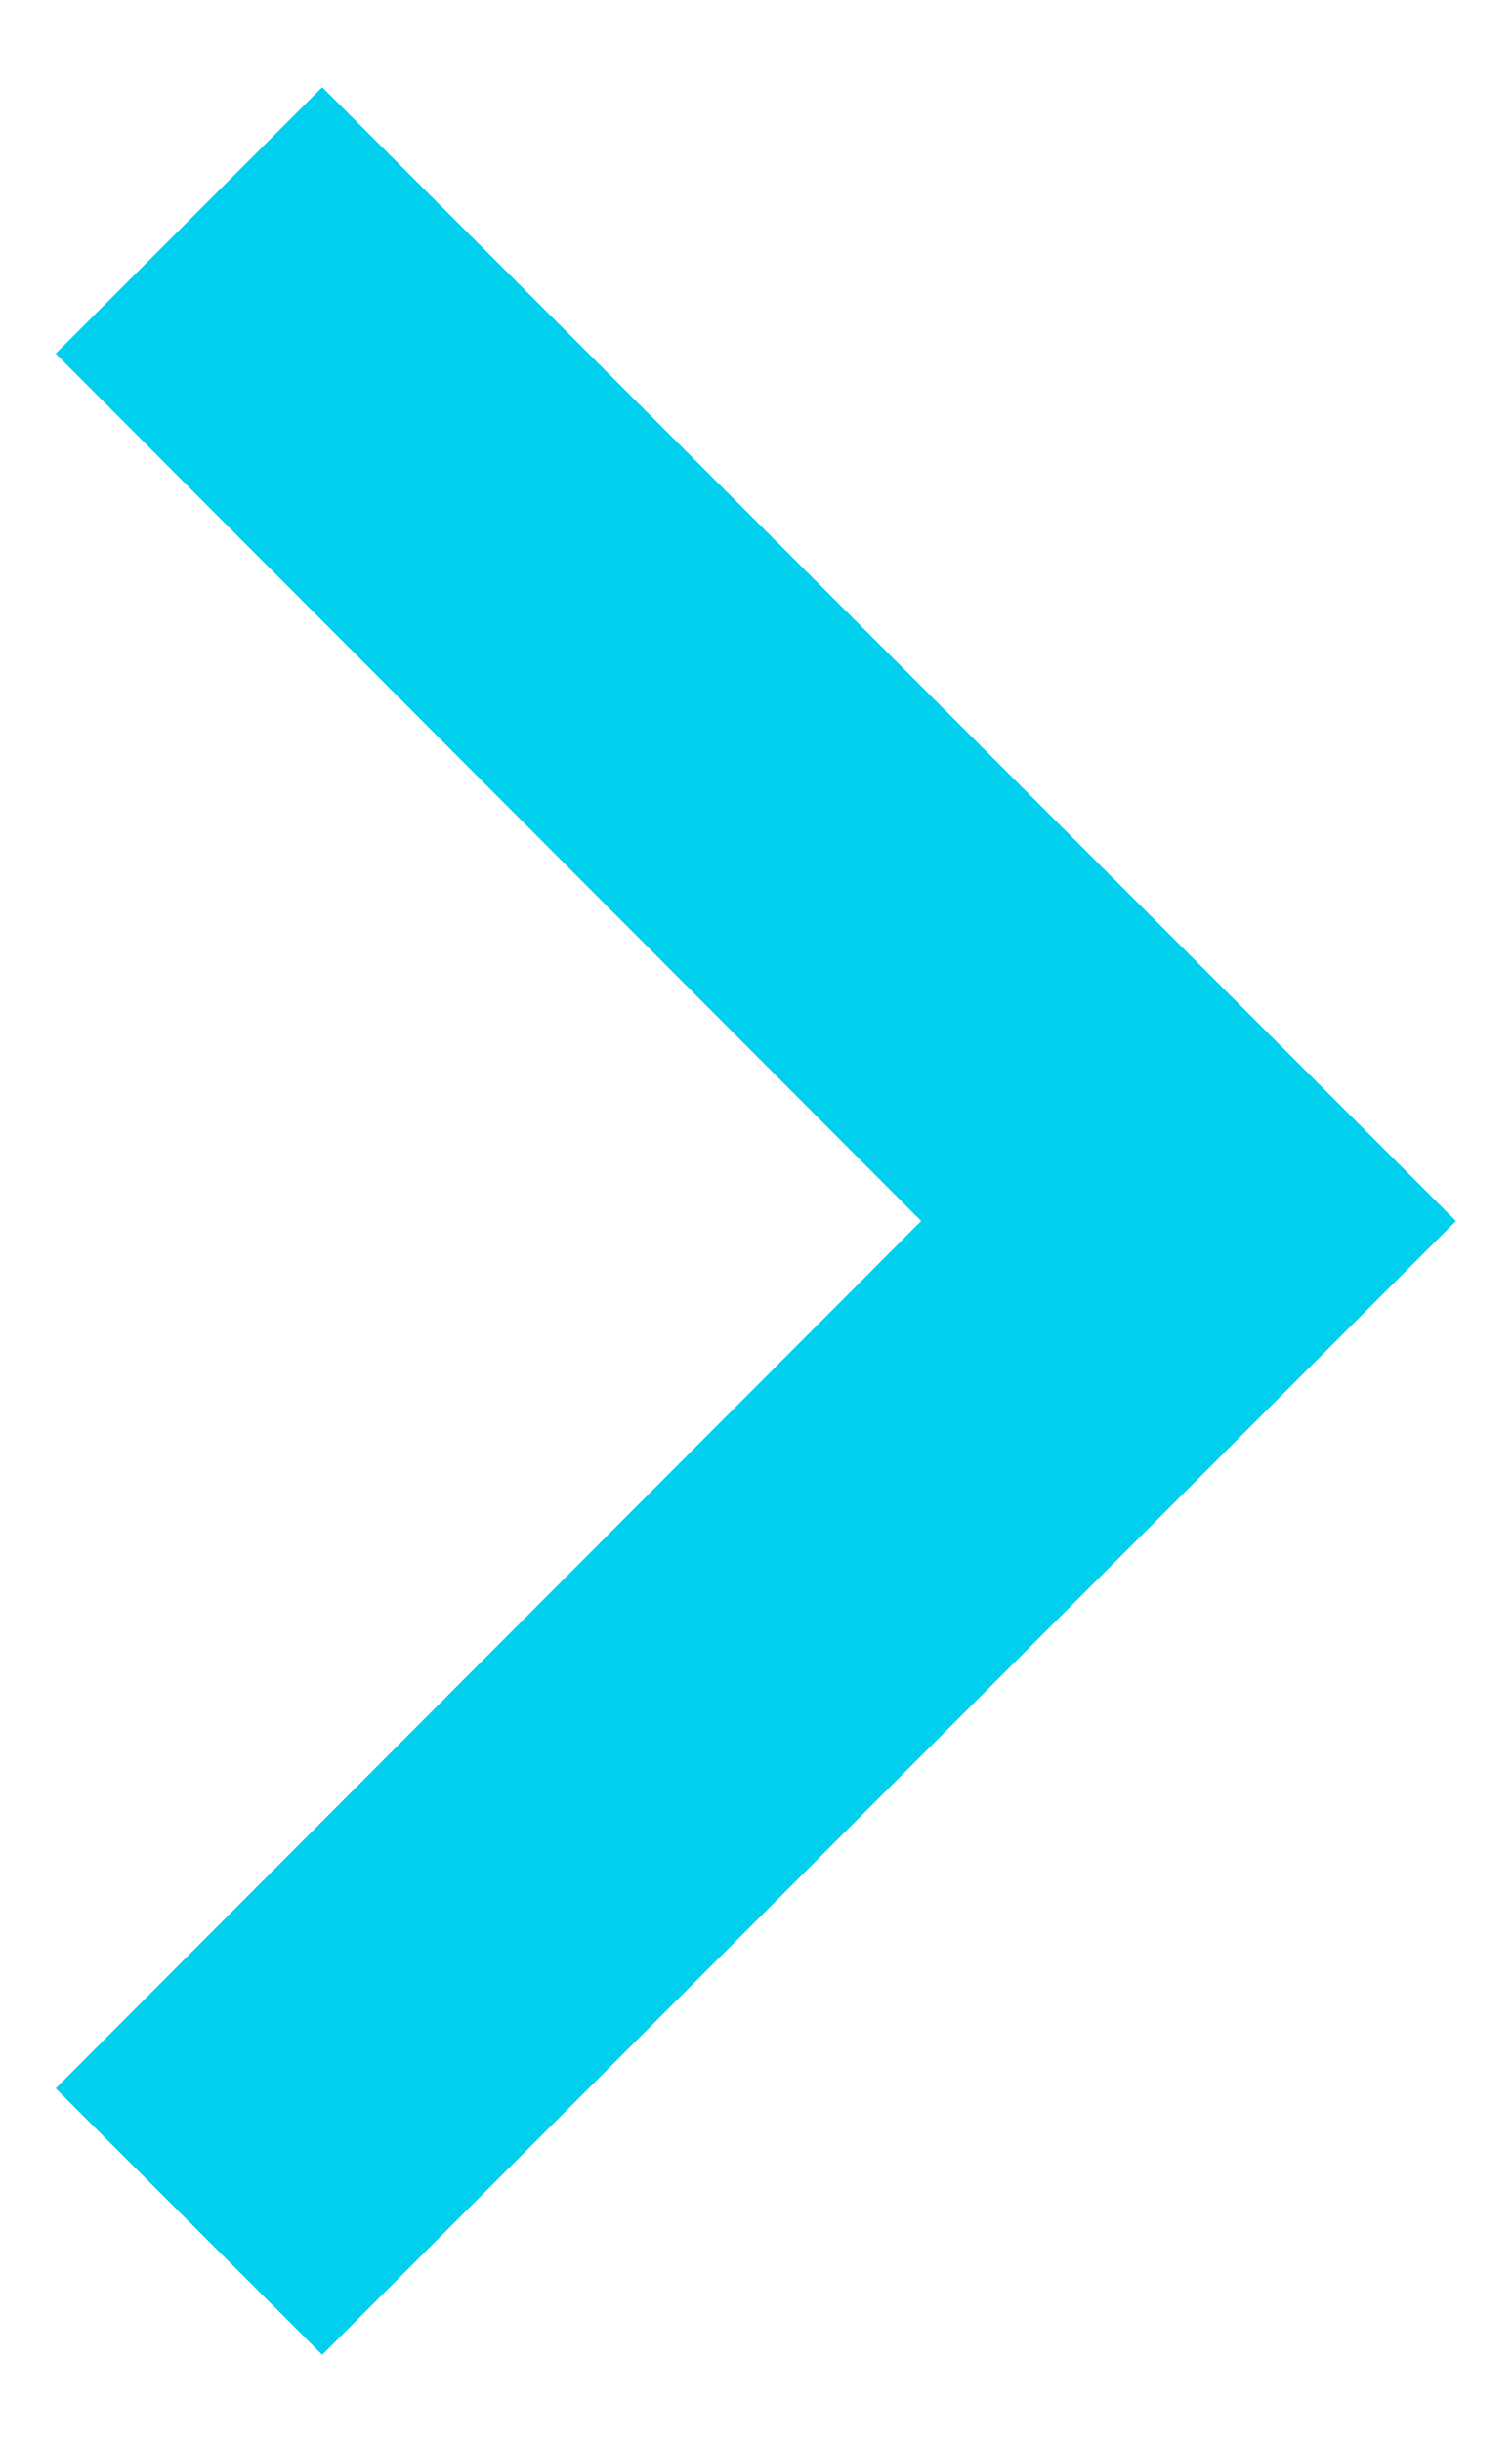
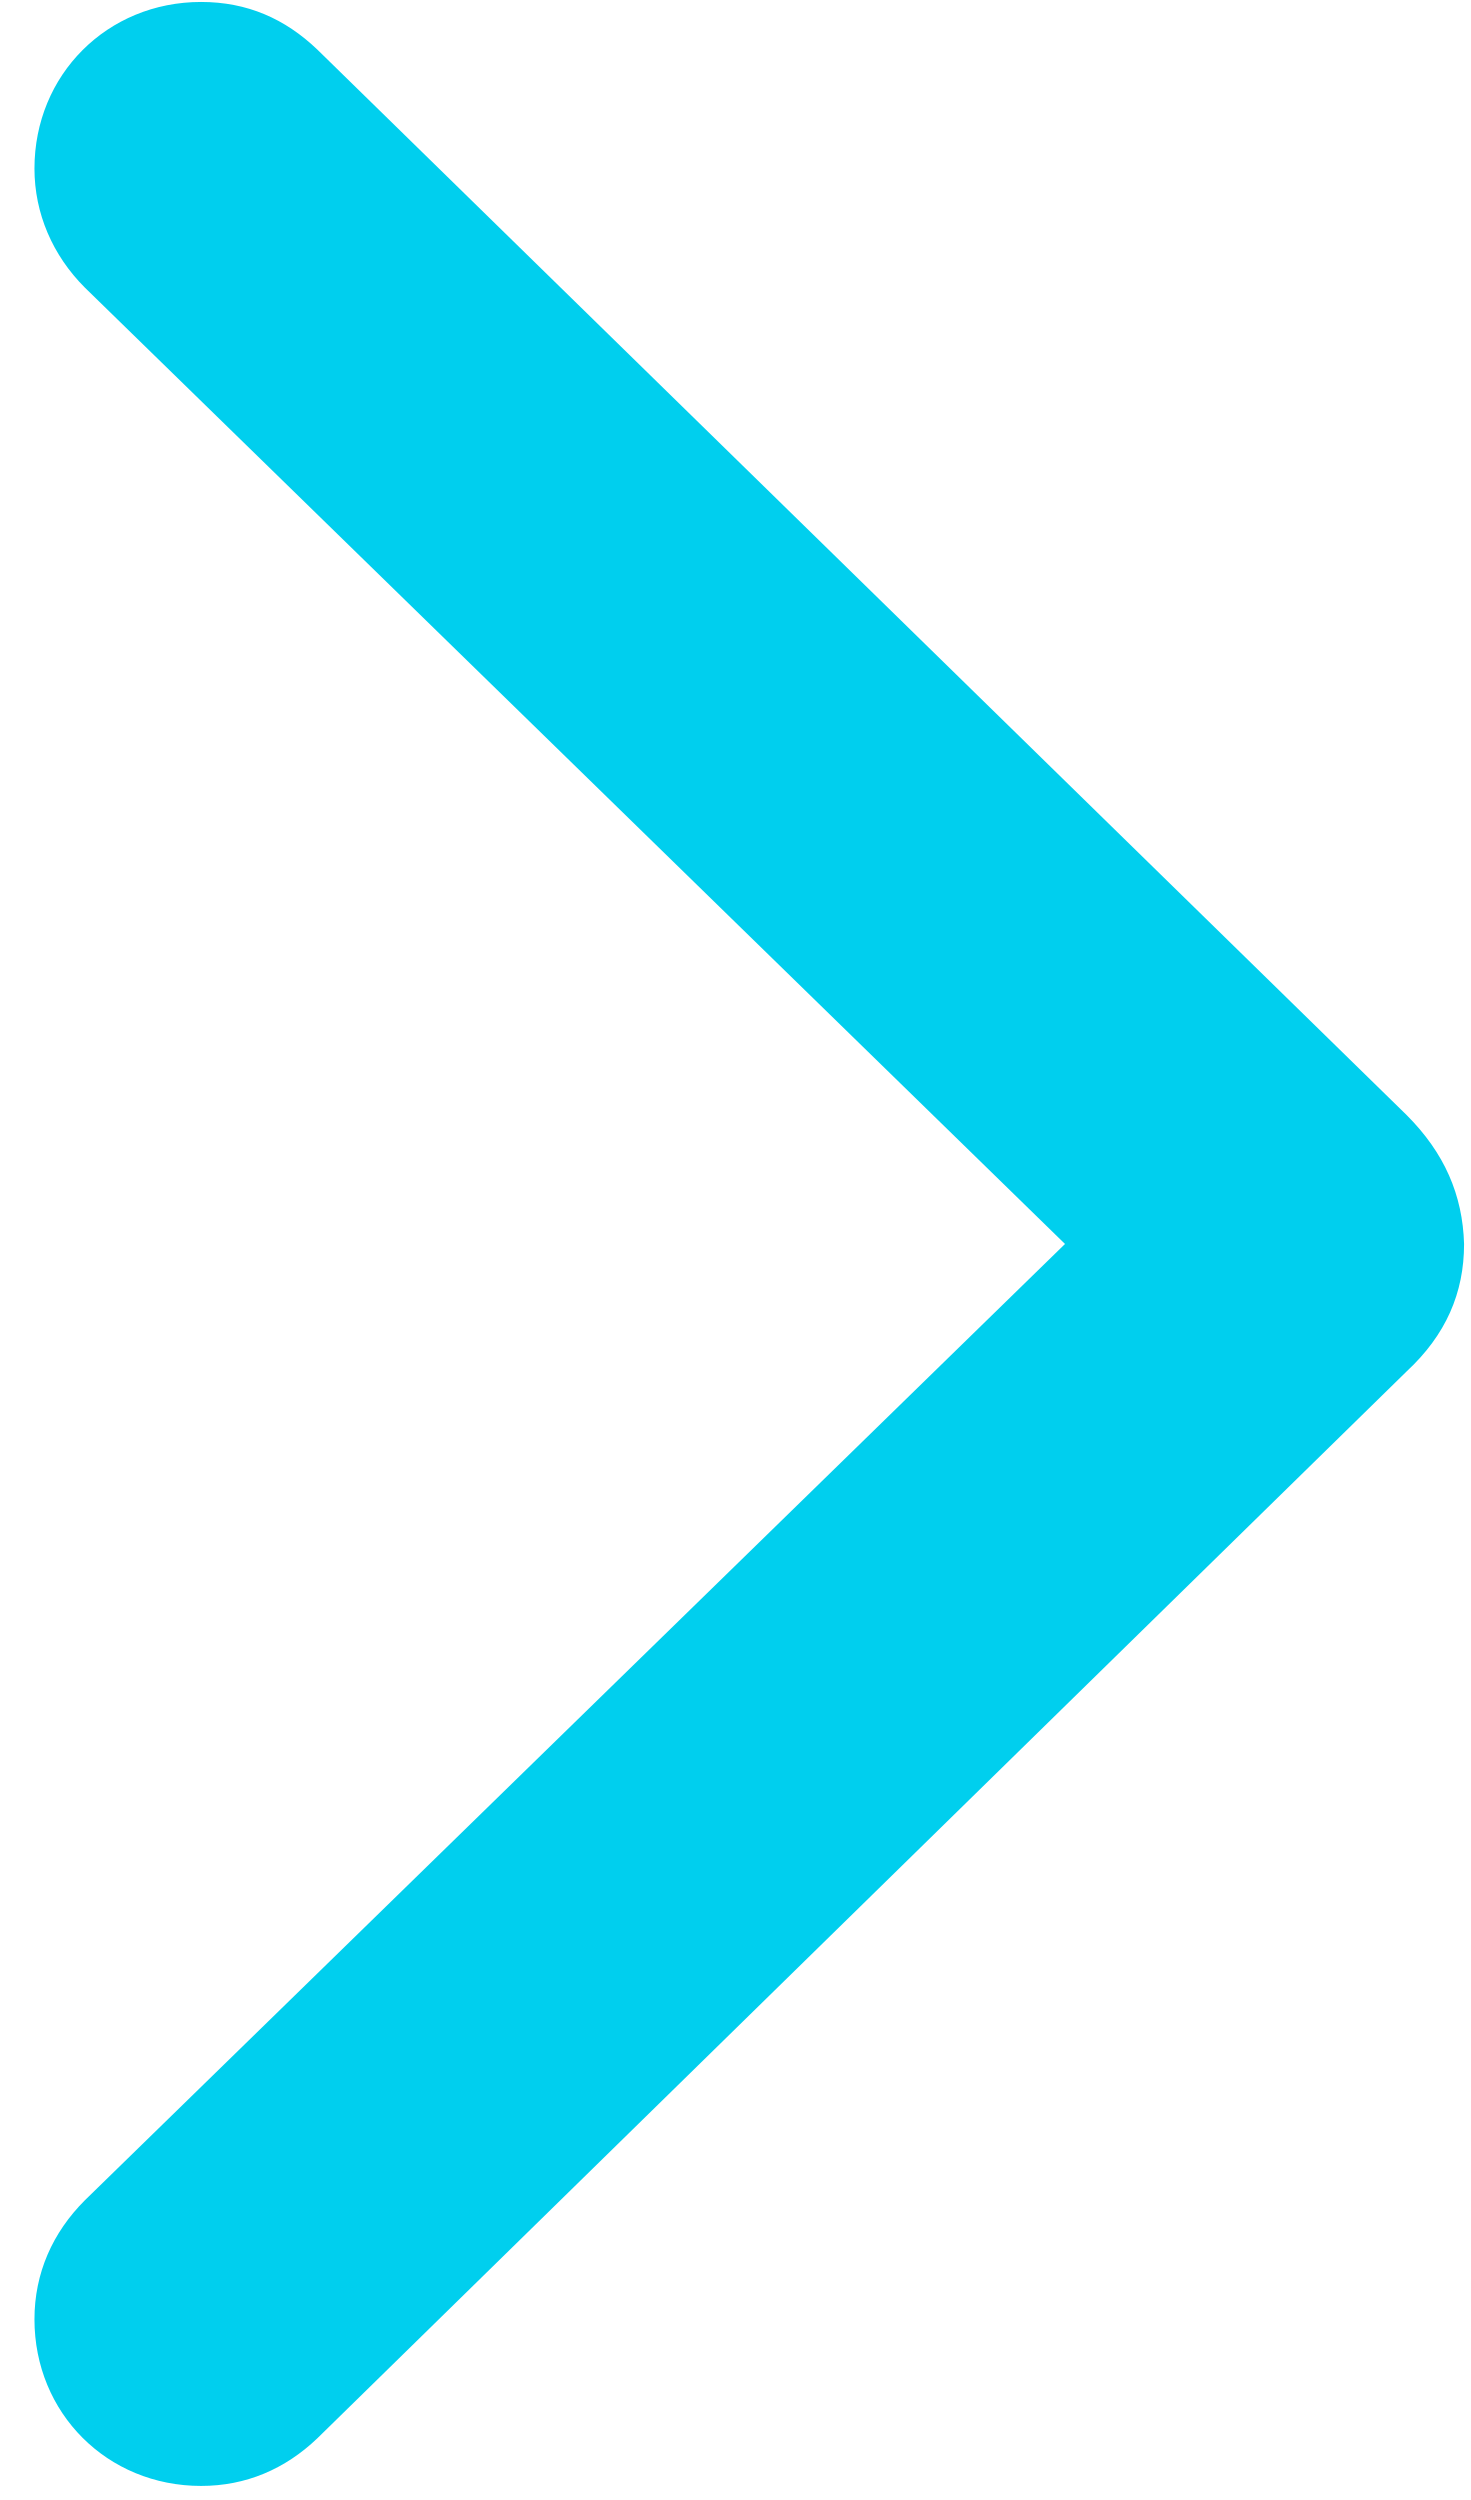
- <svg xmlns="http://www.w3.org/2000/svg" width="13" height="21" viewBox="0 0 13 21" fill="none">
-   <path d="M2.771 0.75L0.479 3.041L7.922 10.5L0.479 17.959L2.771 20.25L12.521 10.5L2.771 0.75Z" fill="#00CFEE" />
+ <svg xmlns="http://www.w3.org/2000/svg" width="30" height="51" viewBox="0 0 30 51" fill="none">
+   <path d="M29.867 25.377C29.838 24.377 29.467 23.52 28.696 22.748L6.473 1.011C5.816 0.383 5.044 0.04 4.102 0.04C2.188 0.04 0.703 1.525 0.703 3.439C0.703 4.353 1.074 5.21 1.731 5.867L21.726 25.377L1.731 44.886C1.074 45.543 0.703 46.371 0.703 47.314C0.703 49.228 2.188 50.713 4.102 50.713C5.016 50.713 5.816 50.37 6.473 49.742L28.696 27.976C29.496 27.233 29.867 26.376 29.867 25.377Z" fill="#00CFEE" />
</svg>
